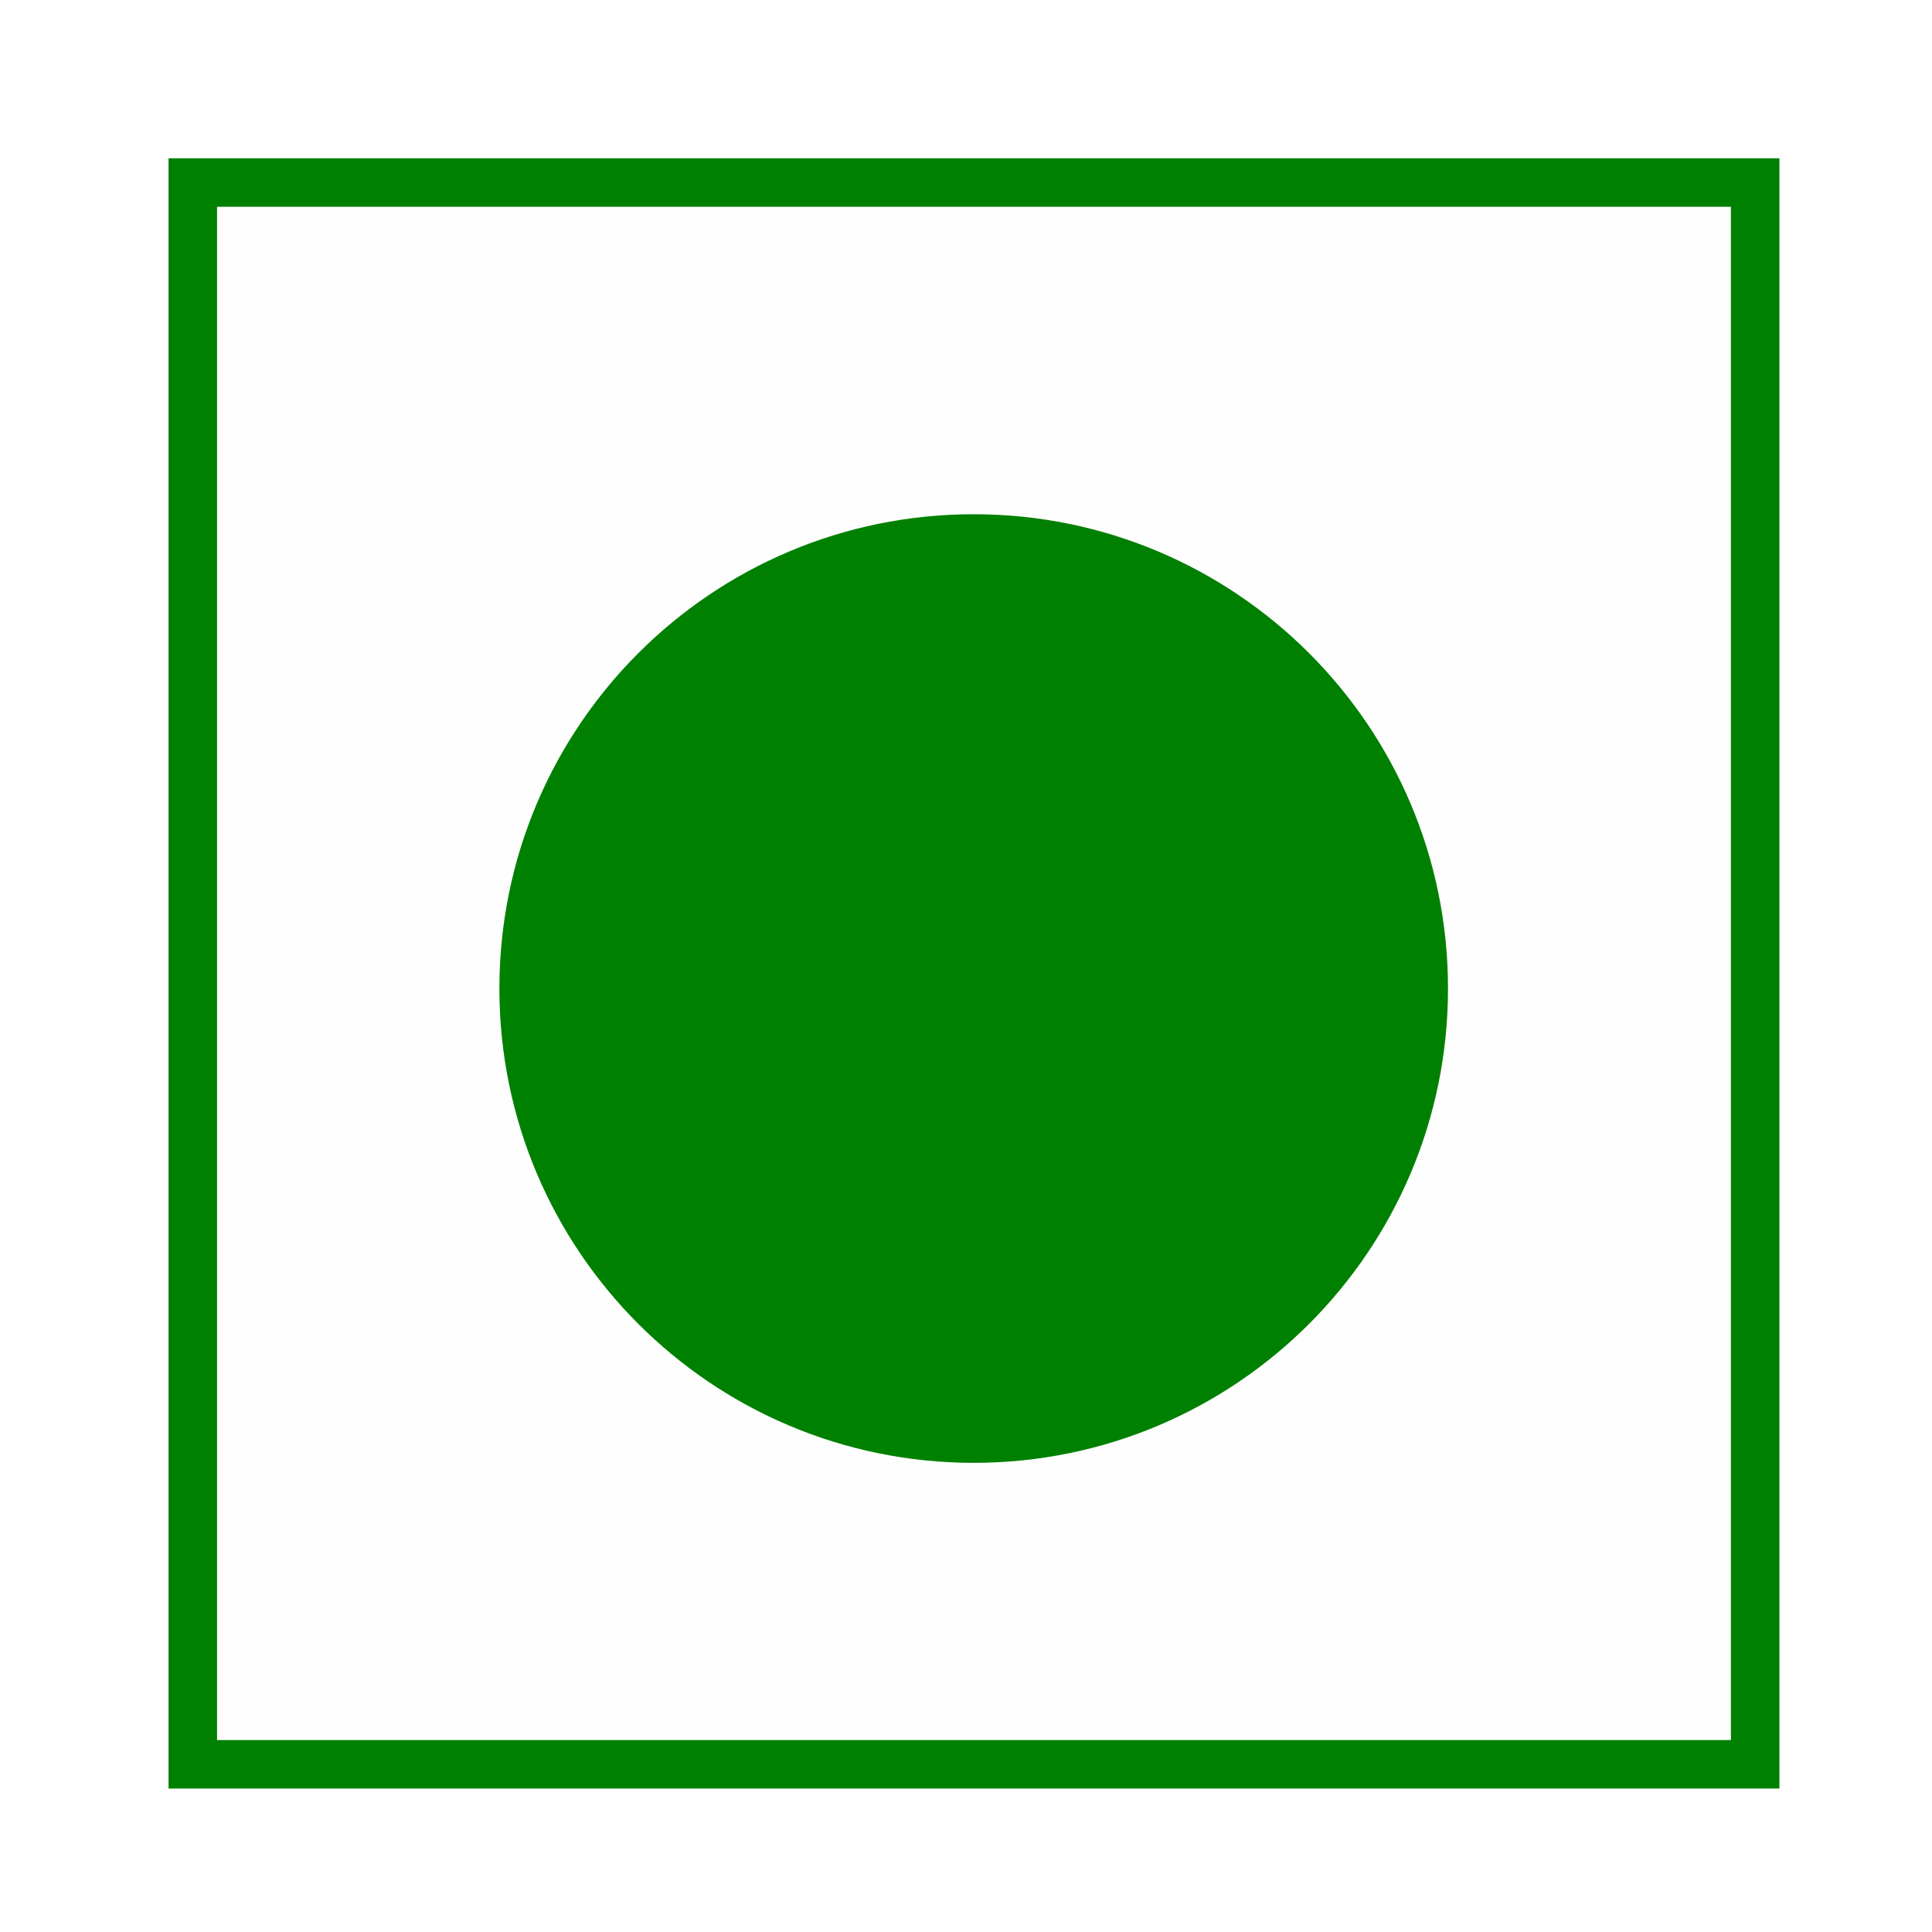
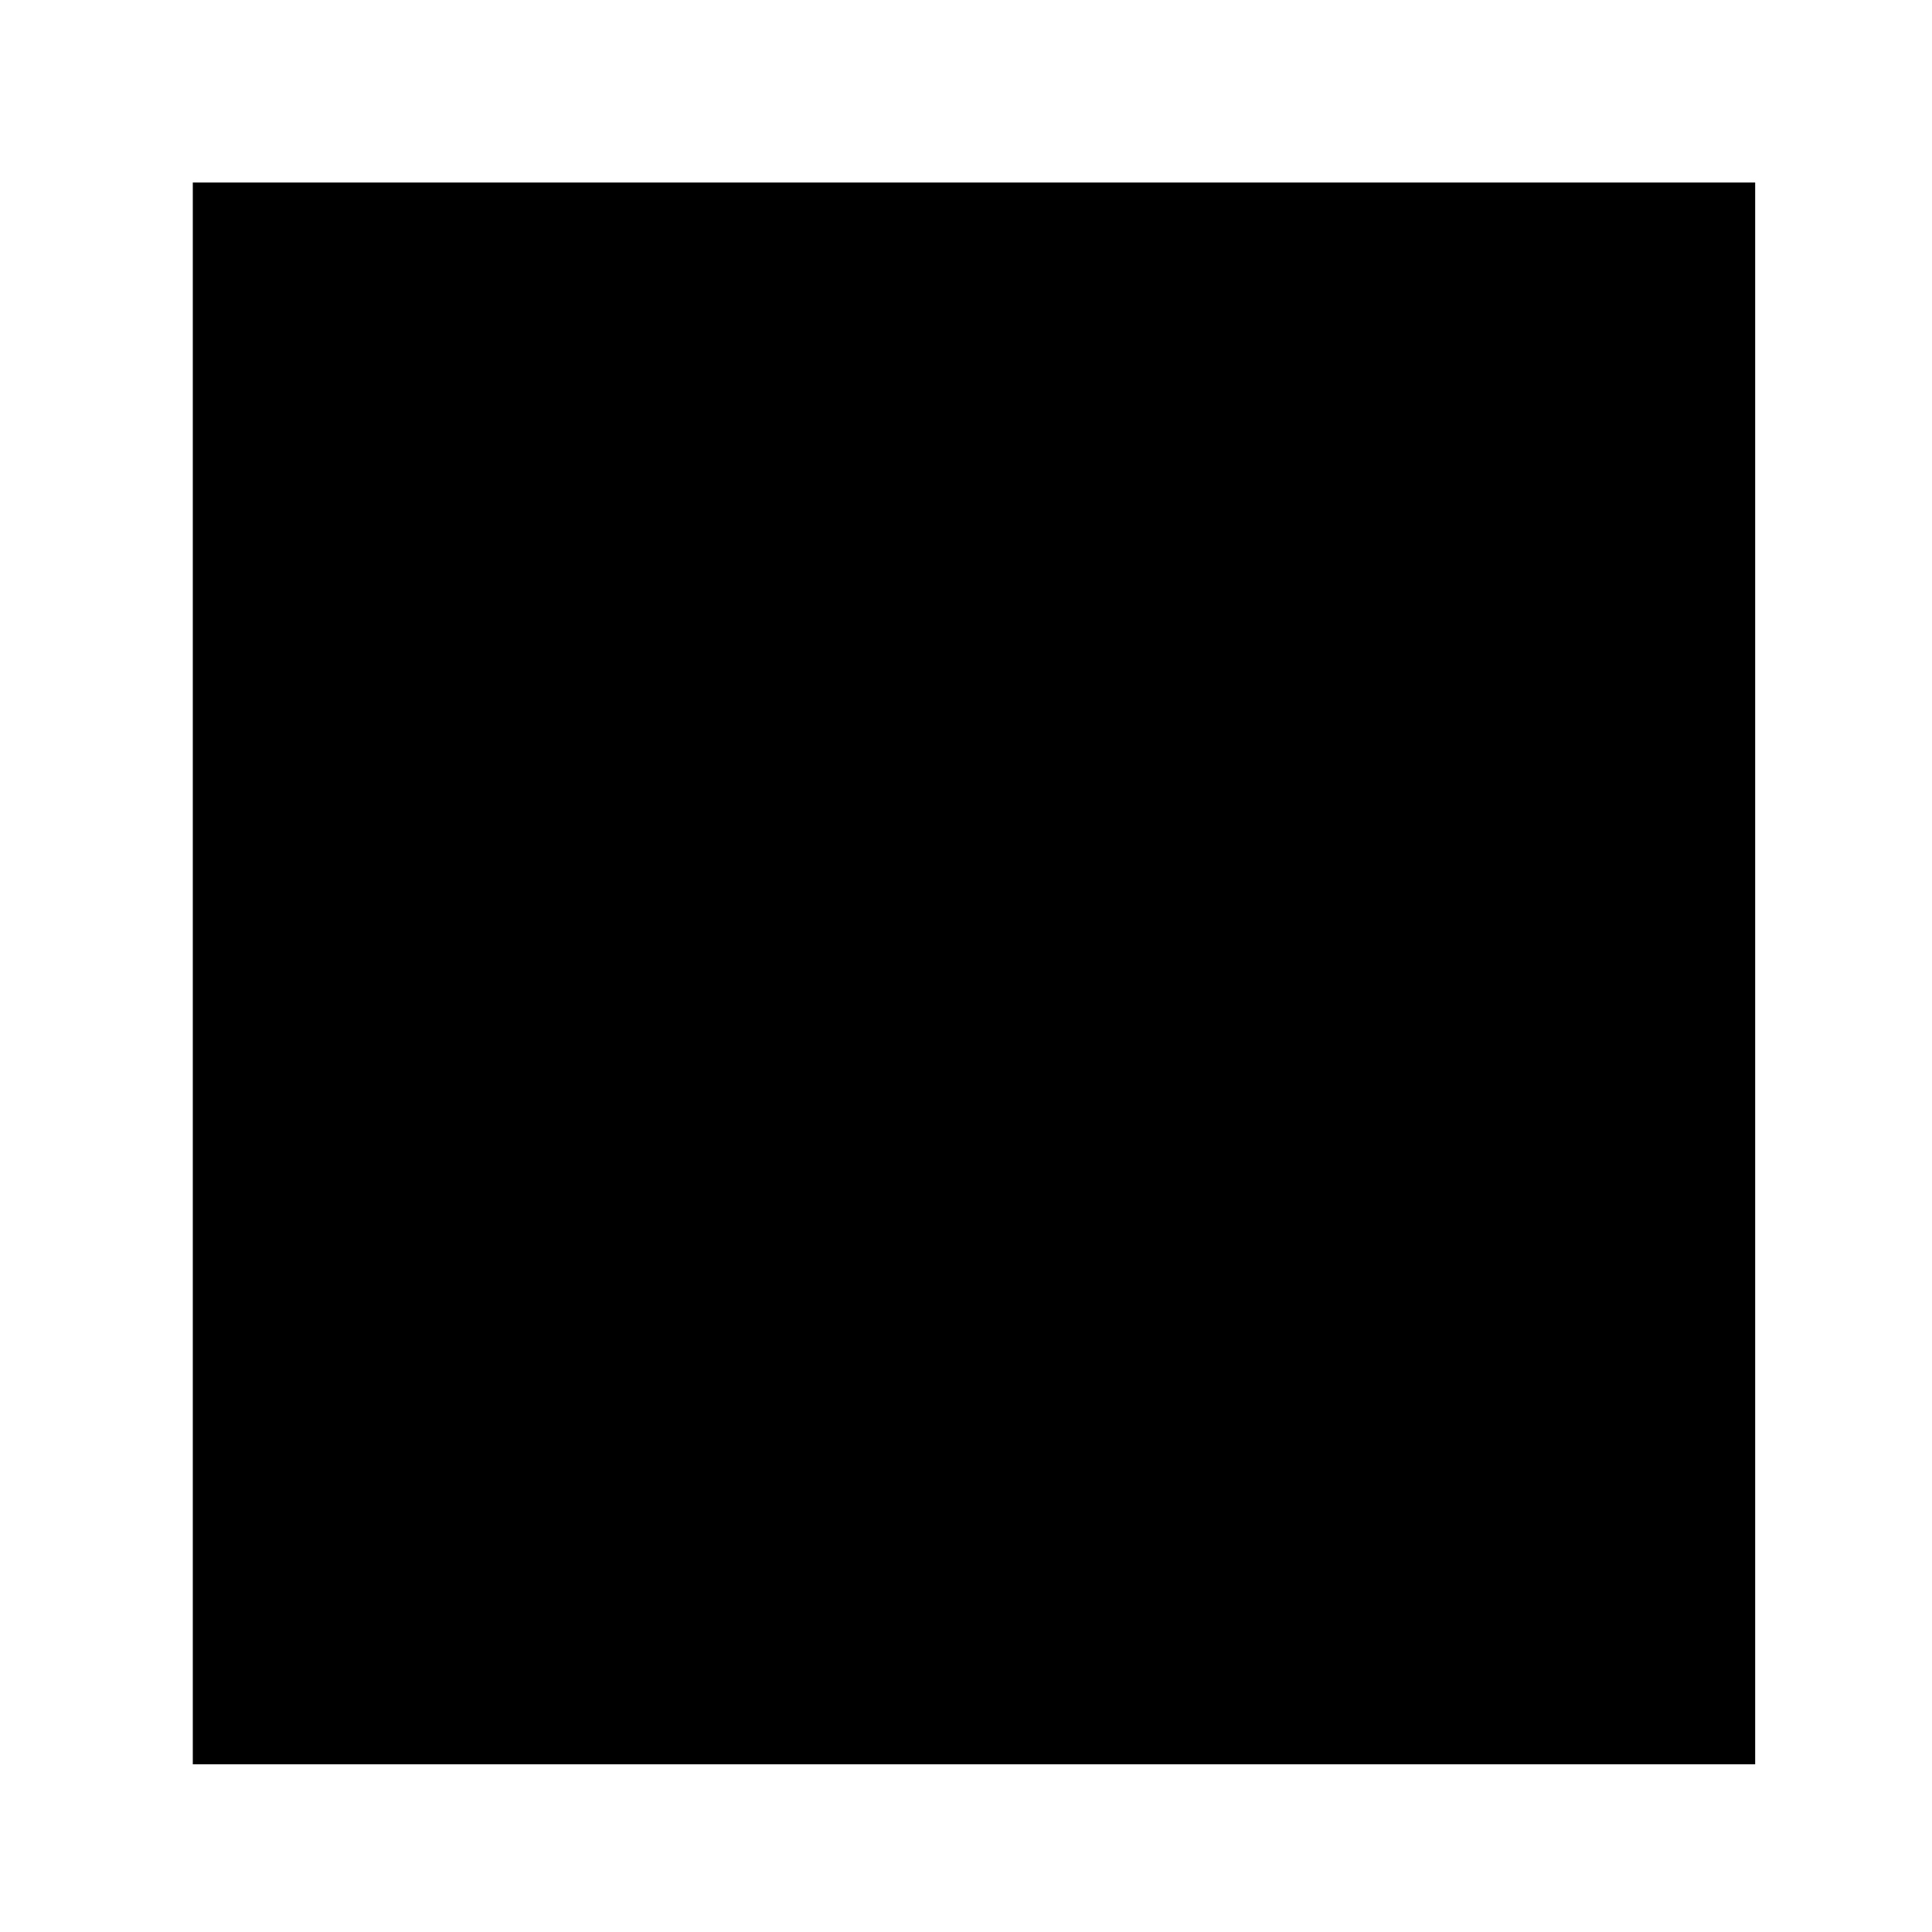
<svg xmlns="http://www.w3.org/2000/svg" xml:space="preserve" width="33.867mm" height="33.867mm" version="1.1" style="shape-rendering:geometricPrecision; text-rendering:geometricPrecision; image-rendering:optimizeQuality; fill-rule:evenodd; clip-rule:evenodd" viewBox="0 0 3387 3387">
  <defs>
    <style type="text/css">
   
    .str0 {stroke:#008001;stroke-width:85}
    .fil0 {fill:#FEFEFE}
    .fil1 {fill:#008001}
   
  </style>
  </defs>
  <g id="Layer_x0020_1">
-     <rect class="fil0 str0" x="338" y="320" width="2739" height="2773" />
-     <circle class="fil1 str0" cx="1707" cy="1733" r="789" />
+     <rect className="fil0 str0" x="338" y="320" width="2739" height="2773" />
+     <circle className="fil1 str0" cx="1707" cy="1733" r="789" />
  </g>
</svg>
